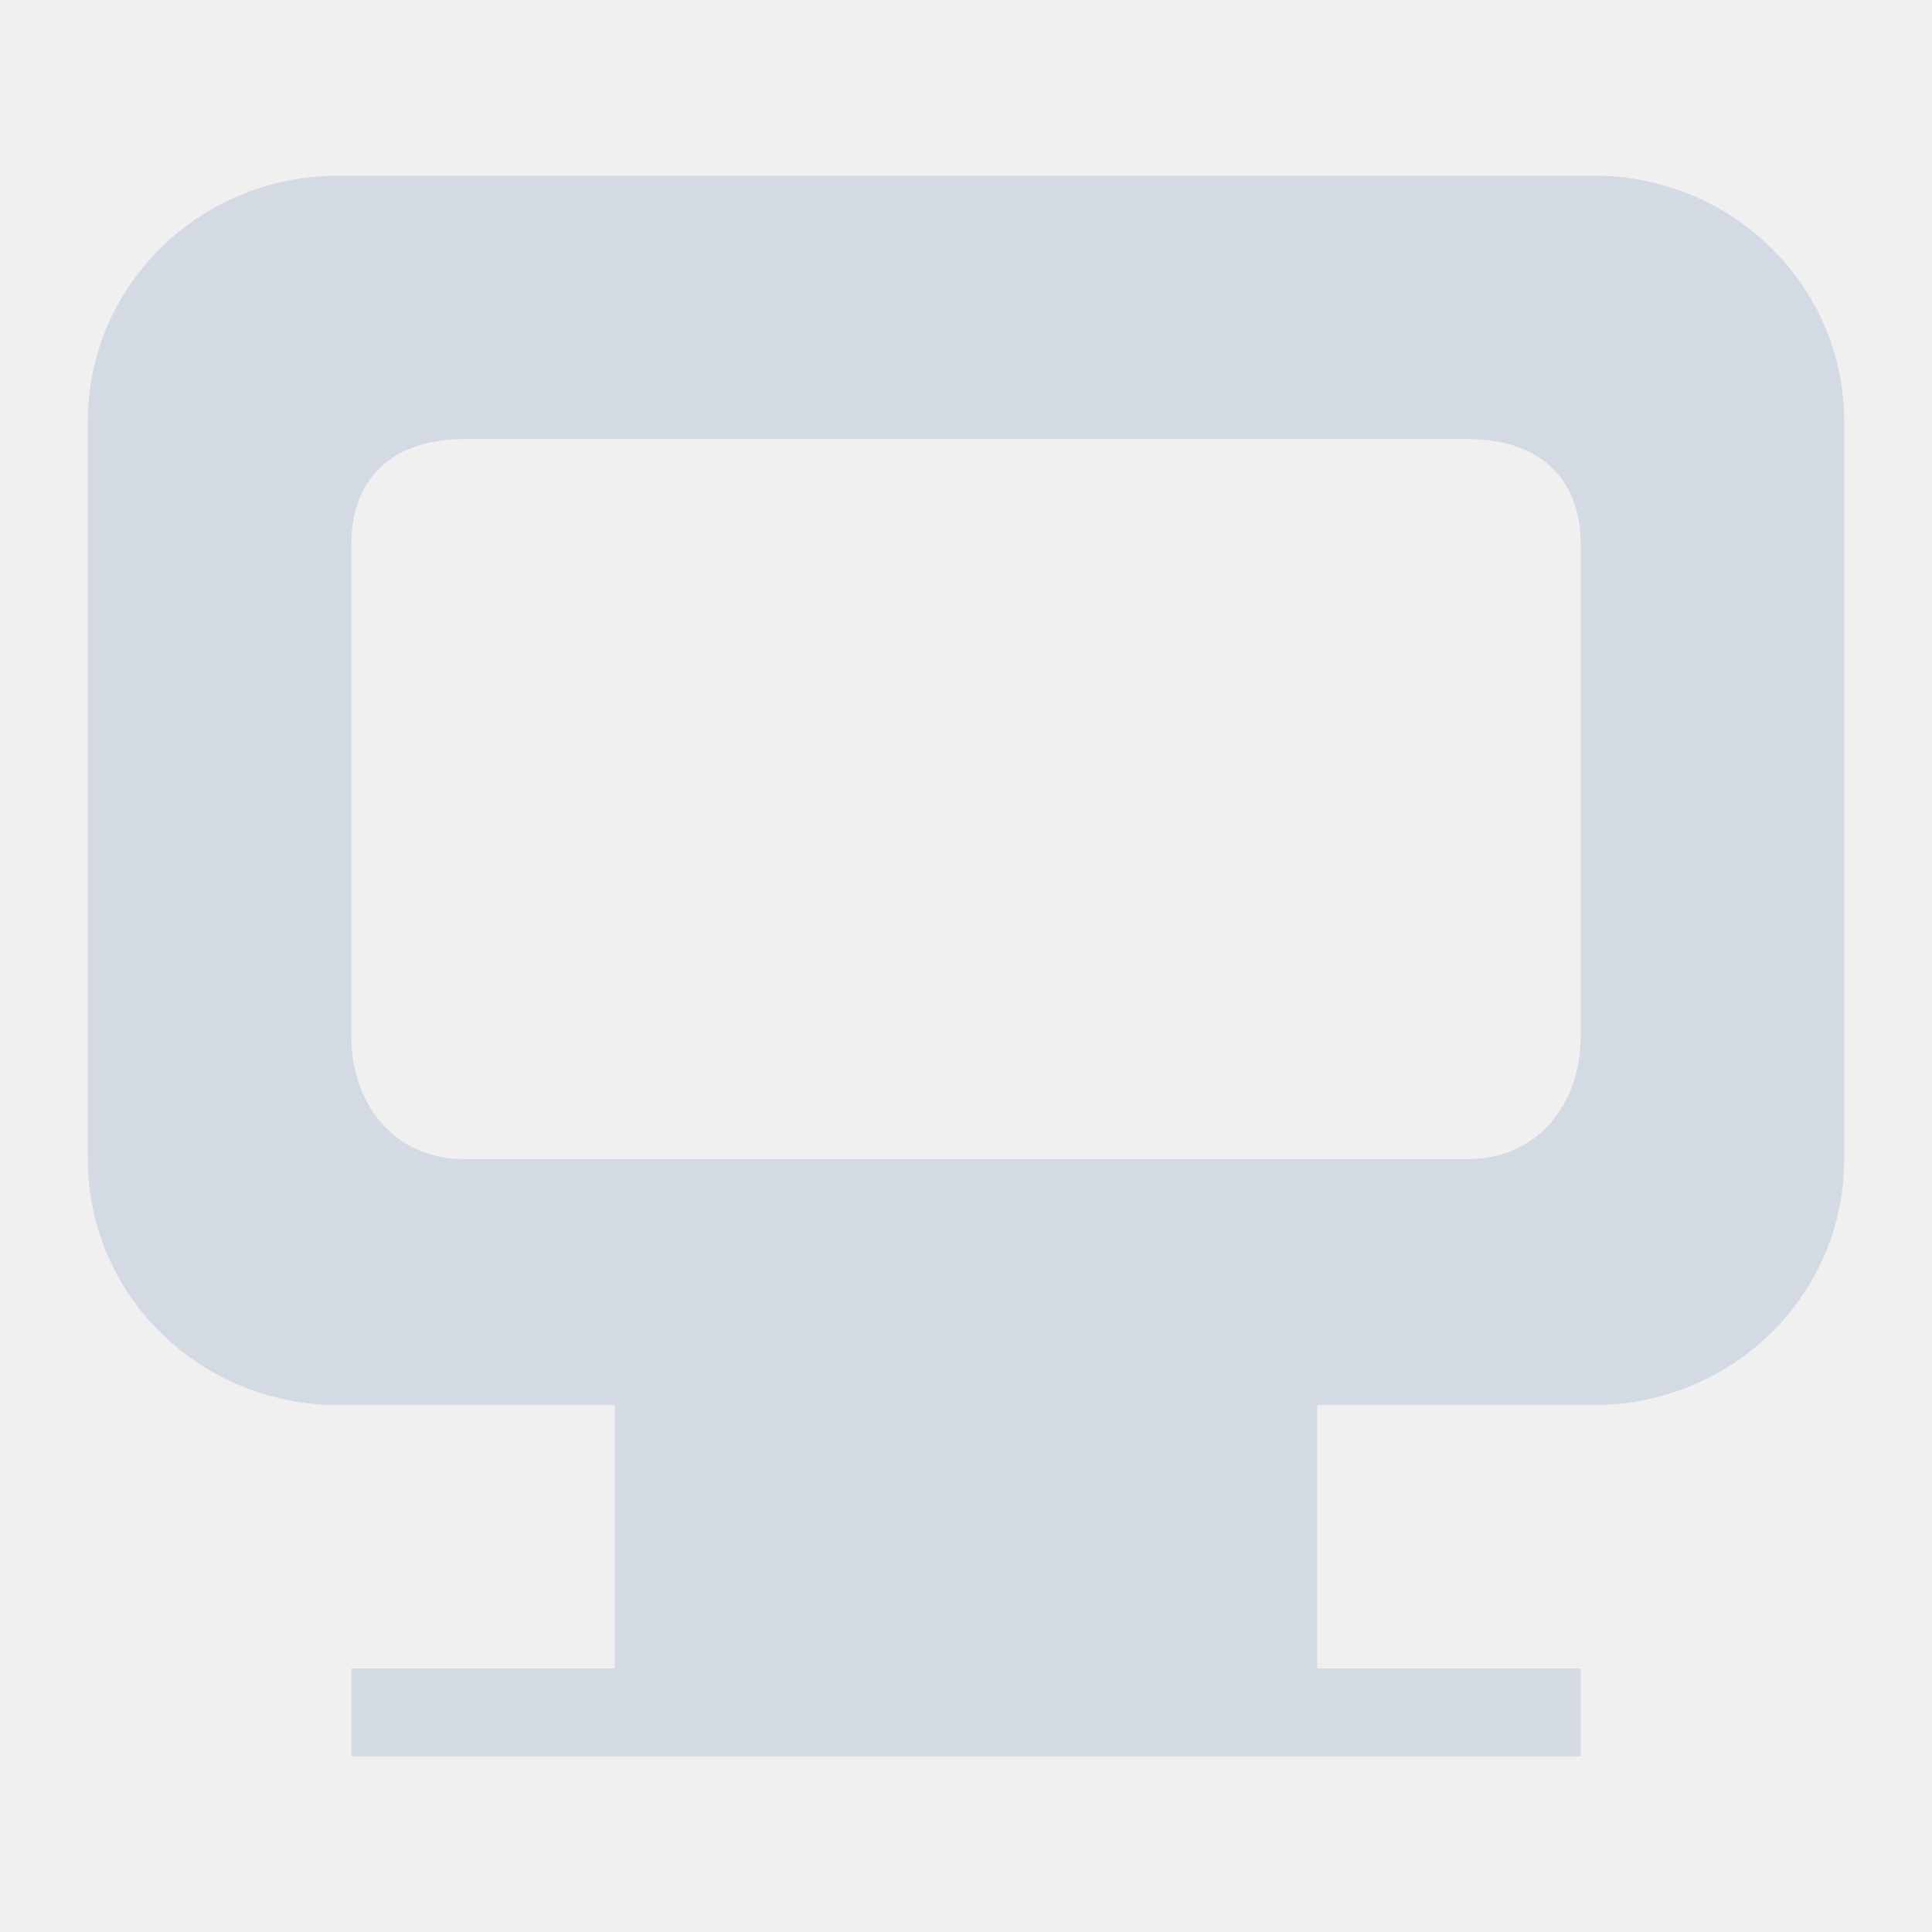
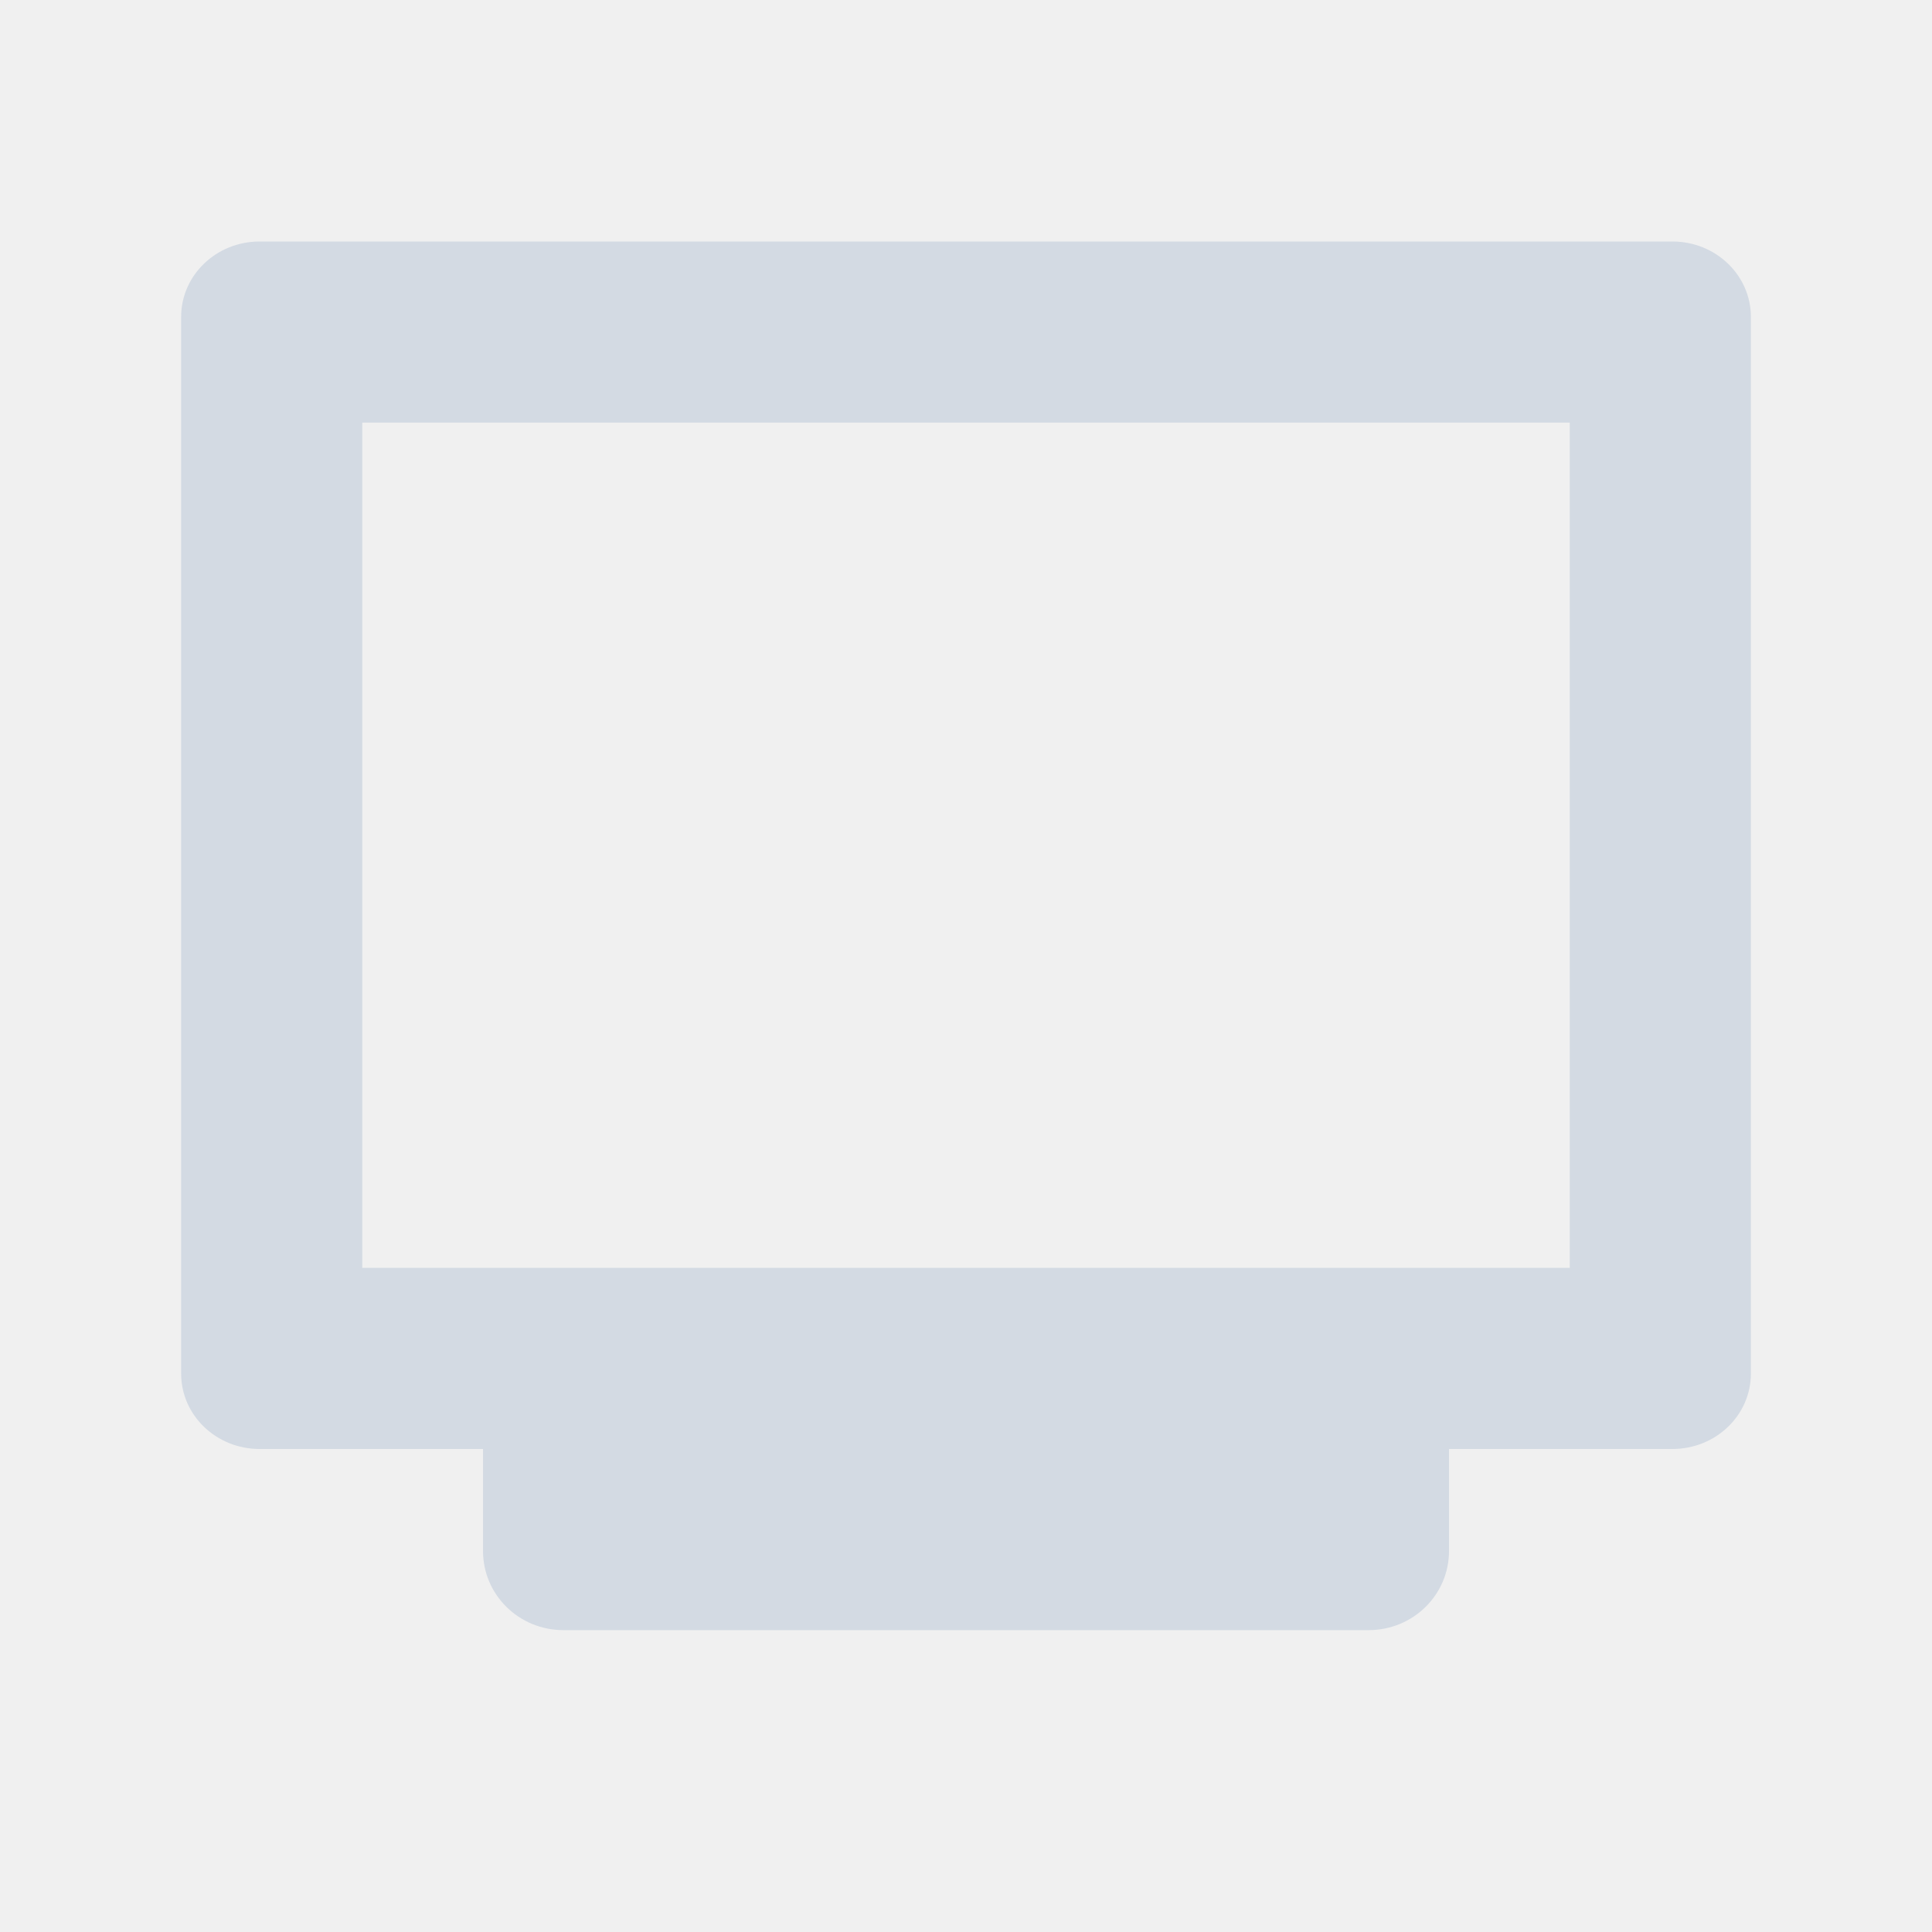
- <svg xmlns="http://www.w3.org/2000/svg" id="svg" width="100%" height="100%" version="1.1" viewBox="0 0 22 22">
-   <defs id="defs7386">
+ <svg xmlns="http://www.w3.org/2000/svg" width="32" height="32" version="1.1">
+   <defs>
    <style id="current-color-scheme" type="text/css">
-    .ColorScheme-Text { color:#d3dae3; } .ColorScheme-Highlight { color:#5294e2; } .ColorScheme-ButtonBackground { color:#d3dae3; }
+    .ColorScheme-Background {color:#2f343f; } .ColorScheme-ButtonBackground { color:#444a58; } .ColorScheme-Highlight { color:#5294e2; } .ColorScheme-Text { color:#d3dae3; } .ColorScheme-NegativeText { color:#f44336; } .ColorScheme-PositiveText { color:#4caf50; } .ColorScheme-NeutralText { color:#ff9800; }
  </style>
  </defs>
-   <g id="preferences-desktop-notification" transform="translate(22,-39.7878)">
-     <rect id="rect3068" width="22" height="22" x="0" y="40" style="opacity:0;fill:#000000;fill-opacity:0.941;stroke:none" />
-     <path id="path4238" class="ColorScheme-Highlight" d="m 11,43 c -4.418,0 -8,3.582 -8,8 0,4.418 3.582,8 8,8 4.418,0 8,-3.582 8,-8 0,-4.418 -3.582,-8 -8,-8 z" style="opacity:1;fill:currentColor;fill-opacity:1;fill-rule:nonzero;stroke:none;stroke-width:1;stroke-linecap:round;stroke-linejoin:round;stroke-miterlimit:4;stroke-dasharray:none;stroke-dashoffset:0;stroke-opacity:1" />
-     <path id="path4173-0" class="ColorScheme-Text" d="m 10,47 0,6 2,0 0,-6 -2,0 z m 1,7 c -0.453,0 -1,0.518 -1,0.98 C 10,55.443 10.547,56 11,56 11.453,56 12,55.443 12,54.98 12,54.518 11.453,54 11,54 Z" style="opacity:1;fill:currentColor;fill-opacity:1;stroke:none" />
+   <g id="22-22-preferences-desktop-notification" transform="translate(32,-62)">
+     <rect style="opacity:0.001" width="22" height="22" x="0" y="40" />
+     <path style="fill:currentColor" class="ColorScheme-Highlight" d="m 11,43 c -4.418,0 -8,3.582 -8,8 0,4.418 3.582,8 8,8 4.418,0 8,-3.582 8,-8 0,-4.418 -3.582,-8 -8,-8 z" />
+     <path style="fill:#ffffff" d="m 10,47 v 6 h 2 v -6 z m 1,7 c -0.453,0 -1,0.518 -1,0.98 C 10,55.443 10.547,56 11,56 11.453,56 12,55.443 12,54.98 12,54.518 11.453,54 11,54 Z" />
  </g>
-   <g id="preferences-desktop-display-randr" transform="translate(33,0)">
-     <rect id="rect4332" width="22" height="22" x="-33" y="0" style="opacity:0.001;fill:#000000;fill-opacity:1;stroke:none" />
-     <path id="path4336" class="ColorScheme-Text" d="M 3.857,2 C 2.275,2 1,3.25 1,4.801 L 1,13.199 C 1,14.75 2.275,16 3.857,16 L 7,16 l 0,3 -3,0 0,1 14,0 0,-1 -3,0 0,-3 3.143,0 C 19.725,16 21,14.75 21,13.199 L 21,4.801 C 21,3.25 19.725,2 18.143,2 L 3.857,2 Z M 5.285,5 16.715,5 C 17.506,5 18,5.424 18,6.199 l 0,5.602 c 0,0.776 -0.494,1.398 -1.285,1.398 l -11.43,0 C 4.494,13.199 4,12.576 4,11.801 L 4,6.199 C 4,5.424 4.494,5 5.285,5 Z" transform="translate(-33,1.5113048e-5)" style="opacity:1;fill:currentColor;fill-opacity:1;fill-rule:nonzero;stroke:none;stroke-width:1;stroke-linecap:round;stroke-linejoin:round;stroke-miterlimit:4;stroke-dasharray:none;stroke-dashoffset:0;stroke-opacity:1" />
+   <g id="22-22-preferences-desktop-display-randr" transform="translate(0,-22)">
+     <rect style="opacity:0.001" width="22" height="22" x="0" y="0" />
+     <path style="fill:currentColor" class="ColorScheme-Text" d="M 3.125,3 C 2,3 2,4.143 2,4.143 V 15.875 c 0,1.143 1.125,1.143 1.125,1.143 h 5.037 c 0,0 -1.2,-0.299 -1.163,0.844 V 19 h 8 v -1.139 c 0,-1.143 -1.05,-0.844 -1.05,-0.844 H 18.875 C 20,17.018 20,15.875 20,15.875 V 4.143 c 0,0 0,-1.143 -1.125,-1.143 z M 4,5 h 14 v 9.985 L 4,15.015 Z" />
  </g>
-   <g id="preferences-system-bluetooth-activated" transform="translate(44,-104)">
-     <rect id="rect3969-75" width="22" height="22" x="0" y="104" style="opacity:0;fill:#000000;fill-opacity:1;stroke:none" />
-     <path id="rect5886-2" class="ColorScheme-Text" d="M 11.5,107 C 8.453,107 6,109.676 6,113 l 0,4 c 0,3.324 2.453,6 5.5,6 3.047,0 5.5,-2.676 5.5,-6 l 0,-4 c 0,-3.324 -2.453,-6 -5.5,-6 z m 7.5,0 a 2,2 0 0 0 -2,2 2,2 0 0 0 2,2 2,2 0 0 0 2,-2 2,2 0 0 0 -2,-2 z m -8,2 0.5,0 c 0.208,0 0.393,0.133 0.469,0.312 l 2.875,2.844 0.406,0.375 -0.438,0.344 -2.562,2.125 2.562,2.125 0.438,0.344 -0.406,0.375 -2.875,2.844 c -0.025,0.06 -0.08,0.111 -0.125,0.156 C 11.753,120.934 11.639,121 11.5,121 l -0.5,0 0,-0.5 0,-4.438 -2.156,1.781 C 8.753,117.934 8.638,118 8.5,118 l -0.5,0 0,-0.5 c 0,-0.153 0.079,-0.283 0.188,-0.375 L 10.75,115 8.312,112.969 C 8.266,112.949 8.226,112.907 8.188,112.875 8.079,112.783 8,112.653 8,112.5 l 0,-0.5 0.5,0 c 0.123,0 0.225,0.051 0.312,0.125 0.011,0.009 0.021,0.021 0.031,0.031 L 11,113.938 11,109.5 11,109 Z m 1,1.688 0,3.25 1.781,-1.469 L 12,110.688 Z m 0,5.375 0,3.25 1.781,-1.781 L 12,116.062 Z" style="opacity:1;fill:currentColor;fill-opacity:1;stroke:none" />
+   <g id="22-22-preferences-system-windows" transform="translate(59,-27)">
+     <rect style="opacity:0.001" width="22" height="22" x="5" y="5" />
+     <path style="fill:currentColor" class="ColorScheme-Text" d="M 13.5,9 C 13,9 13,9.5 13,9.5 v 8 c 0,0.5 0.5,0.5 0.5,0.5 h 10 c 0,0 0.5,0 0.5,-0.5 v -8 C 24,9 23.5,9 23.5,9 Z m 1.5,3 h 7 v 4 H 15 Z M 7.52,14 C 7.52,14 7,14 7,14.5 v 8 C 7,23 7.5,23 7.5,23 h 10 c 0,0 0.5,-0.02 0.5,-0.5 V 19 h -2 v 2 H 9 v -4 h 3 v -3 z" />
  </g>
-   <g id="preferences-system-bluetooth" transform="translate(10,-3.9e-6)">
-     <rect id="rect4174" width="22" height="22" x="56" y="0" style="opacity:0;fill:#000000;fill-opacity:1;stroke:none" />
-     <path id="path4176" class="ColorScheme-Text" d="M 67.5,3 C 64.453,3 62,5.676 62,9 l 0,4 c 0,3.324 2.453,6 5.5,6 3.047,0 5.5,-2.676 5.5,-6 L 73,9 C 73,5.676 70.547,3 67.5,3 Z M 67,5 67.5,5 c 0.208,0 0.393,0.133 0.469,0.312 l 2.875,2.844 L 71.25,8.531 70.812,8.875 68.25,11 l 2.562,2.125 0.438,0.344 -0.406,0.375 -2.875,2.844 c -0.025,0.06 -0.08,0.111 -0.125,0.156 C 67.753,16.934 67.638,17 67.5,17 l -0.5,0 0,-0.5 0,-4.438 -2.156,1.781 C 64.753,13.934 64.638,14 64.5,14 l -0.5,0 0,-0.5 c 0,-0.153 0.079,-0.283 0.188,-0.375 L 66.75,11 64.312,8.969 C 64.266,8.949 64.226,8.907 64.188,8.875 64.079,8.783 64,8.653 64,8.5 l 0,-0.5 0.5,0 c 0.123,0 0.225,0.051 0.312,0.125 0.011,0.009 0.021,0.021 0.031,0.031 l 2.156,1.781 0,-4.438 0,-0.5 z m 1,1.688 0,3.25 L 69.781,8.469 68,6.688 Z m 0,5.375 0,3.25 1.781,-1.781 L 68,12.062 Z" style="opacity:1;fill:currentColor;fill-opacity:1;stroke:none" />
+   <g id="preferences-desktop-display-randr" transform="translate(0,34)">
+     <rect style="opacity:0.001" width="32" height="32" x="0" y="-34" />
+     <g transform="translate(2e-4,-35)">
+       <path style="fill:currentColor" class="ColorScheme-Text" transform="translate(0,1)" d="M 4.301,4 C 3.581,4 3,4.558 3,5.25 v 17.5 C 3,23.442 3.581,24 4.301,24 H 8 v 1.688 C 8,26.415 8.594,27 9.332,27 H 22.668 C 23.406,27 24,26.415 24,25.688 V 24 h 3.699 C 28.419,24 29,23.442 29,22.75 V 5.25 C 29,4.558 28.419,4 27.699,4 Z M 6,7 H 26 V 21 H 24 8 6 Z" />
+     </g>
  </g>
-   <g id="preferences-system-bluetooth-inactive" transform="translate(32,-3.9e-6)">
-     <rect id="rect4180" width="22" height="22" x="56" y="0" style="opacity:0;fill:#000000;fill-opacity:1;stroke:none" />
-     <path id="path4182" class="ColorScheme-Text" d="M 67.5,3 C 64.453,3 62,5.676 62,9 l 0,4 c 0,3.324 2.453,6 5.5,6 3.047,0 5.5,-2.676 5.5,-6 L 73,9 C 73,5.676 70.547,3 67.5,3 Z M 67,5 67.5,5 c 0.208,0 0.393,0.133 0.469,0.312 l 2.875,2.844 L 71.25,8.531 70.812,8.875 68.25,11 l 2.562,2.125 0.438,0.344 -0.406,0.375 -2.875,2.844 c -0.025,0.06 -0.08,0.111 -0.125,0.156 C 67.753,16.934 67.638,17 67.5,17 l -0.5,0 0,-0.5 0,-4.438 -2.156,1.781 C 64.753,13.934 64.638,14 64.5,14 l -0.5,0 0,-0.5 c 0,-0.153 0.079,-0.283 0.188,-0.375 L 66.75,11 64.312,8.969 C 64.266,8.949 64.226,8.907 64.188,8.875 64.079,8.783 64,8.653 64,8.5 l 0,-0.5 0.5,0 c 0.123,0 0.225,0.051 0.312,0.125 0.011,0.009 0.021,0.021 0.031,0.031 l 2.156,1.781 0,-4.438 0,-0.5 z m 1,1.688 0,3.25 L 69.781,8.469 68,6.688 Z m 0,5.375 0,3.25 1.781,-1.781 L 68,12.062 Z" style="opacity:0.3;fill:currentColor;fill-opacity:1;stroke:none" />
+   <g id="preferences-desktop-notification" transform="translate(32)">
+     <rect style="opacity:0.001" width="32" height="32" x="0" y="0" />
+     <path style="fill:currentColor" class="ColorScheme-Highlight" d="M 15.5,4 A 11.5,11.5 0 0 0 4,15.5 11.5,11.5 0 0 0 15.5,27 11.5,11.5 0 0 0 27,15.5 11.5,11.5 0 0 0 15.5,4 Z" />
+     <path style="fill:#ffffff" transform="translate(-160)" d="m 174,9 v 8 h 3 V 9 Z m 1.5,10 C 174.82,19 174,19.778 174,20.471 174,21.164 174.82,22 175.5,22 176.18,22 177,21.164 177,20.471 177,19.778 176.18,19 175.5,19 Z" />
+   </g>
+   <g id="preferences-system-windows" transform="translate(64)">
+     <rect style="opacity:0.001" width="32" height="32" x="0" y="0" />
+     <path style="fill:currentColor" class="ColorScheme-Text" d="M 12.727,6 C 11.999,6 12,6.723 12,6.723 V 18.277 C 12,19 12.727,19 12.727,19 H 27.273 C 27.273,19 28,19 28,18.277 V 6.723 C 28,6 27.273,6 27.273,6 Z M 15,10 h 10 v 6 H 15 Z M 3.727,13 C 2.999,13 3,13.723 3,13.723 V 25.277 C 3,26 3.727,26 3.727,26 H 18.273 C 18.273,26 19,26 19,25.277 V 21 h -3 v 2 H 6 v -6 h 4 v -4 z" />
+   </g>
+   <g id="preferences-desktop-notification-bell" transform="translate(-22,32)">
+     <rect style="opacity:0.001" width="22" height="22" x="0" y="0" />
+     <path style="fill:currentColor" class="ColorScheme-Text" d="M 11,3 C 11.55,3 12,3.45 12,4 12,4.03 12,4.07 11.99,4.1 14.28,4.56 16,6.57 16,9 V 11 13.5 L 18,15.5 V 16 H 16 6 4 V 15.5 L 6,13.5 V 9 C 6,6.57 7.72,4.56 10.01,4.1 10,4.07 10,4.03 10,4 10,3.45 10.45,3 11,3 Z M 12.73,17 C 12.37,17.62 11.71,18 11,18 10.29,18 9.63,17.62 9.27,17 Z" />
+   </g>
+   <g id="22-22-preferences-system-bluetooth" transform="translate(-64)">
+     <rect style="opacity:0.001" width="22" height="22" x="192" y="-22" />
+     <path style="fill:currentColor" class="ColorScheme-Text" d="m 201.566,-18.901 a 1,1 0 0 0 -0.566,0.9 v 4.066 l -2.387,-1.855 a 1,1 0 0 0 -1.402,0.176 1,1 0 0 0 0.176,1.402 l 3.613,2.811 v 0.801 l -3.613,2.811 a 1,1 0 0 0 -0.176,1.402 1,1 0 0 0 1.402,0.176 l 2.387,-1.855 v 4.066 a 1,1 0 0 0 1.625,0.781 l 5,-4 a 1,1 0 0 0 -0.012,-1.57 l -2.842,-2.211 2.842,-2.211 a 1,1 0 0 0 0.012,-1.57 l -5,-4 a 1,1 0 0 0 -1.059,-0.119 z m 1.434,2.982 2.385,1.908 -2.242,1.744 -0.143,-0.111 z m 0.143,6.184 2.242,1.744 -2.385,1.908 v -3.541 z" />
+   </g>
+   <g id="22-22-preferences-system-bluetooth-activated" transform="translate(-128)">
+     <rect style="opacity:0.001" width="22" height="22" x="224" y="-22" />
+     <path style="fill:currentColor" class="ColorScheme-Text" d="m 233.926,-18.998 a 1,1 0 0 0 -0.359,0.098 A 1,1 0 0 0 233,-18 v 4.066 l -2.387,-1.855 a 1,1 0 0 0 -1.402,0.176 1,1 0 0 0 0.176,1.402 L 233,-11.4 v 0.801 l -3.613,2.811 a 1,1 0 0 0 -0.176,1.402 1,1 0 0 0 1.402,0.176 L 233,-8.066 V -4 a 1,1 0 0 0 1.625,0.781 l 5,-4 a 1,1 0 0 0 -0.012,-1.57 L 236.771,-11 l 2.842,-2.211 a 1,1 0 0 0 0.012,-1.57 l -5,-4 a 1,1 0 0 0 -0.699,-0.217 z m 1.074,3.08 2.385,1.908 -2.242,1.744 L 235,-12.377 Z M 229,-12 a 1,1 0 0 0 -1,1 1,1 0 0 0 1,1 1,1 0 0 0 1,-1 1,1 0 0 0 -1,-1 z m 12,0 a 1,1 0 0 0 -1,1 1,1 0 0 0 1,1 1,1 0 0 0 1,-1 1,1 0 0 0 -1,-1 z m -5.857,2.266 2.242,1.744 L 235,-6.082 v -3.541 z" />
+   </g>
+   <g id="preferences-system-bluetooth" transform="translate(-64)">
+     <rect style="opacity:0.001" width="32" height="32" x="192" y="0" />
+     <path style="fill:currentColor" class="ColorScheme-Text" d="m 205.83,4.158 a 1.5,1.5 0 0 0 -0.83,1.342 V 11.871 l -3.629,-2.592 a 1.5,1.5 0 0 0 -2.092,0.35 1.5,1.5 0 0 0 0.35,2.092 l 5.371,3.836 V 16.444 l -5.371,3.836 a 1.5,1.5 0 0 0 -0.35,2.092 1.5,1.5 0 0 0 2.092,0.35 l 3.629,-2.592 v 6.371 a 1.5,1.5 0 0 0 2.401,1.199 l 8.001,-6 a 1.5,1.5 0 0 0 -0.029,-2.42 l -4.592,-3.279 4.592,-3.279 a 1.5,1.5 0 0 0 0.029,-2.42 l -8.001,-6 a 1.5,1.5 0 0 0 -1.57,-0.143 z m 2.17,4.342 3.961,2.971 -3.762,2.686 -0.199,-0.143 z m 0.199,9.344 3.762,2.686 -3.961,2.971 v -5.514 z" />
+   </g>
+   <g id="preferences-system-bluetooth-activated" transform="translate(-128)">
+     <rect style="opacity:0.001" width="32" height="32" x="224" y="0" />
+     <path style="fill:currentColor" class="ColorScheme-Text" d="M 238.359,4.006 A 1.5,1.5 0 0 0 237.83,4.158 1.5,1.5 0 0 0 237,5.5 v 6.371 l -3.629,-2.592 a 1.5,1.5 0 0 0 -2.092,0.35 1.5,1.5 0 0 0 0.35,2.092 L 237,15.557 v 0.887 l -5.371,3.836 a 1.5,1.5 0 0 0 -0.35,2.092 1.5,1.5 0 0 0 2.092,0.35 L 237,20.129 V 26.5 a 1.5,1.5 0 0 0 2.4,1.199 l 8,-6 a 1.5,1.5 0 0 0 -0.029,-2.42 L 242.779,16 l 4.592,-3.279 a 1.5,1.5 0 0 0 0.029,-2.42 l -8,-6 A 1.5,1.5 0 0 0 238.359,4.006 Z M 240,8.5 243.961,11.471 240.199,14.156 240,14.014 Z M 230,14 a 2,2 0 0 0 -2,2 2,2 0 0 0 2,2 2,2 0 0 0 2,-2 2,2 0 0 0 -2,-2 z m 20,0 a 2,2 0 0 0 -2,2 2,2 0 0 0 2,2 2,2 0 0 0 2,-2 2,2 0 0 0 -2,-2 z m -9.801,3.844 3.762,2.686 L 240,23.5 v -5.514 z" />
+   </g>
+   <g id="22-22-preferences-system-bluetooth-inactive">
+     <rect style="opacity:0.001" width="22" height="22" x="160" y="-22" />
+     <path style="opacity:0.35;fill:currentColor" class="ColorScheme-Text" d="m 169.926,-18.997 c -0.125,0.009 -0.247,0.041 -0.359,0.095 -0.346,0.167 -0.566,0.516 -0.566,0.9 v 2.029 l 2,1.559 v -1.506 l 2.385,1.908 -0.936,0.729 1.627,1.268 1.537,-1.197 c 0.511,-0.397 0.516,-1.166 0.012,-1.57 l -5,-4 c -0.198,-0.157 -0.447,-0.233 -0.699,-0.214 z m -4.693,2.118 -1.232,1.576 5,3.9 v 0.801 l -3.613,2.811 c -0.435,0.339 -0.514,0.966 -0.176,1.402 0.339,0.435 0.966,0.514 1.402,0.176 L 169,-8.069 v 4.066 c -3.5e-4,0.839 0.97,1.305 1.625,0.781 l 4.381,-3.504 1.762,1.373 L 178,-6.928 Z m 5.91,7.143 2.24,1.746 -2.383,1.906 v -3.541 z" />
+   </g>
+   <g id="preferences-system-bluetooth-inactive" transform="translate(-32)">
+     <rect style="opacity:0.001" width="32" height="32" x="192" y="0" />
+     <path style="opacity:0.35;fill:currentColor" class="ColorScheme-Text" d="m 206.359,4.006 c -0.184,0.018 -0.364,0.069 -0.529,0.152 C 205.322,4.412 205,4.932 205,5.5 v 3.289 l 3,2.131 V 8.5 l 3.961,2.971 -1.59,1.135 2.588,1.838 2.412,-1.723 c 0.825,-0.589 0.84,-1.811 0.029,-2.42 l -8,-6 c -0.298,-0.224 -0.669,-0.33 -1.041,-0.295 z m -6.107,5.016 c -0.392,0.066 -0.742,0.284 -0.973,0.607 -0.481,0.674 -0.324,1.611 0.35,2.092 L 205,15.557 v 0.887 l -5.371,3.836 c -0.674,0.481 -0.83,1.418 -0.35,2.092 0.481,0.674 1.418,0.83 2.092,0.35 L 205,20.129 V 26.5 c 8e-4,1.236 1.412,1.941 2.4,1.199 l 8,-6 c 0.811,-0.609 0.796,-1.83 -0.029,-2.42 l -14,-10 c -0.324,-0.231 -0.727,-0.324 -1.119,-0.258 z m 7.947,8.822 3.762,2.686 L 208,23.5 v -5.514 z" />
  </g>
</svg>
